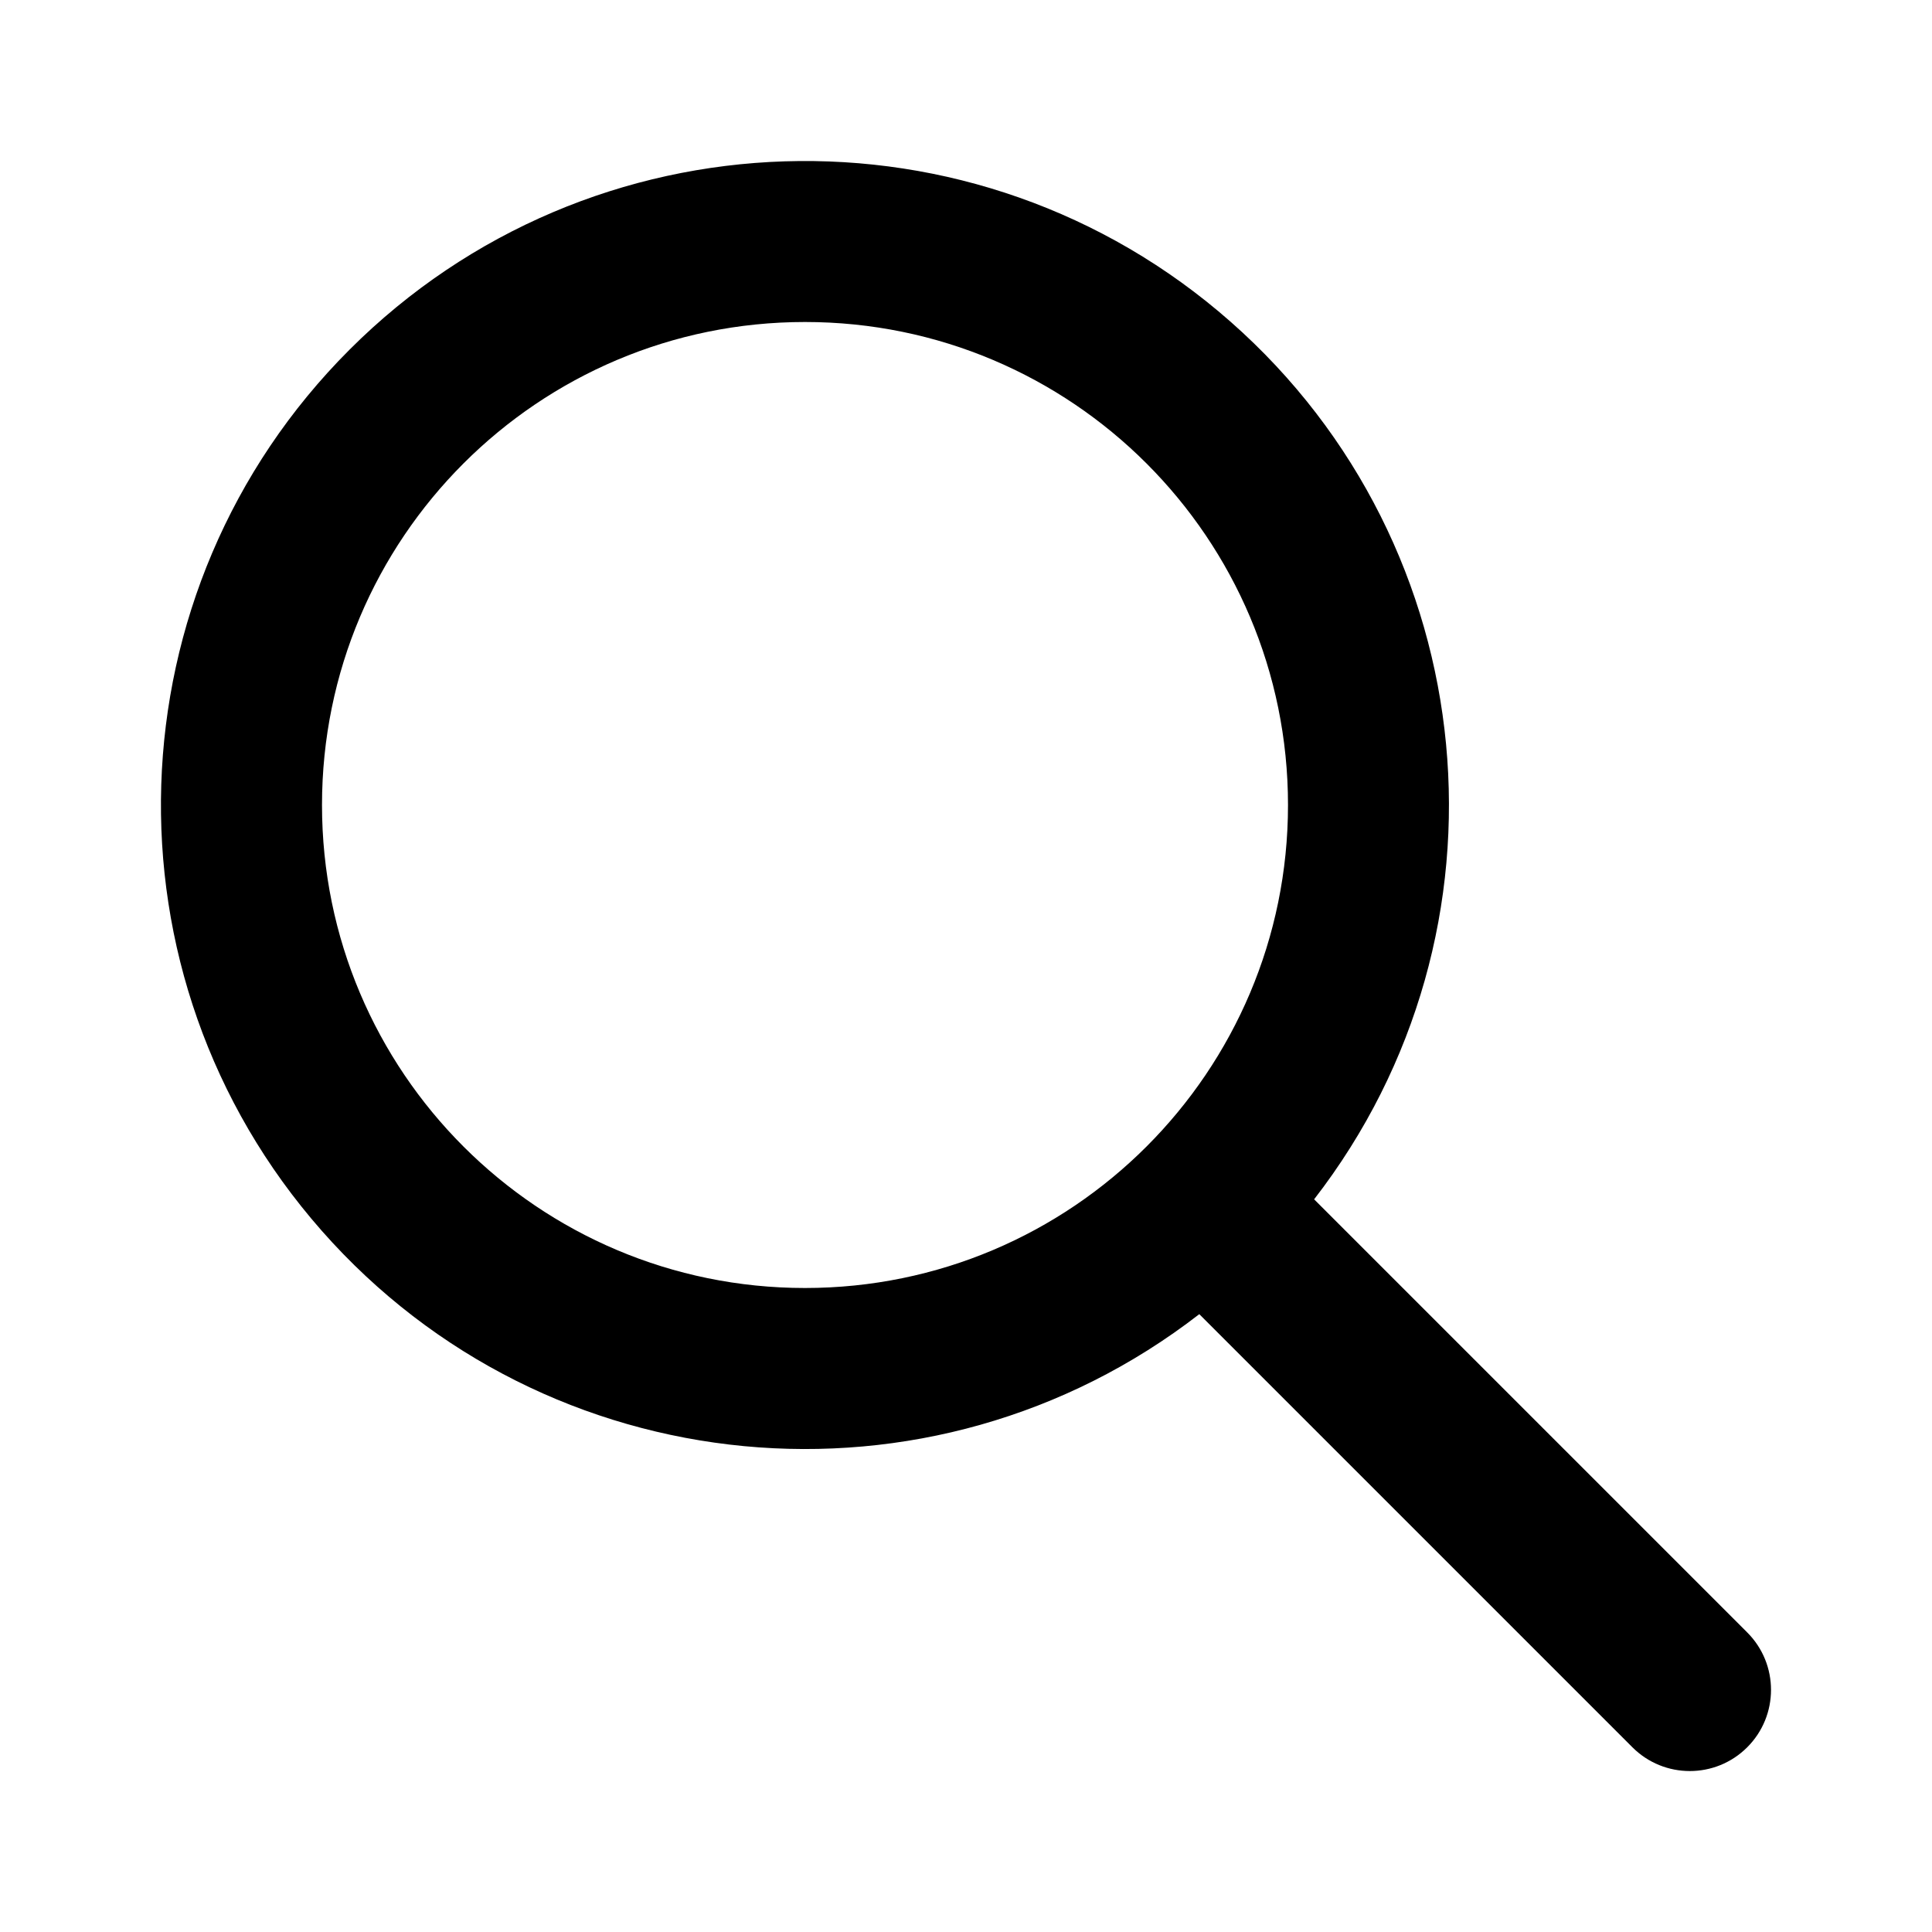
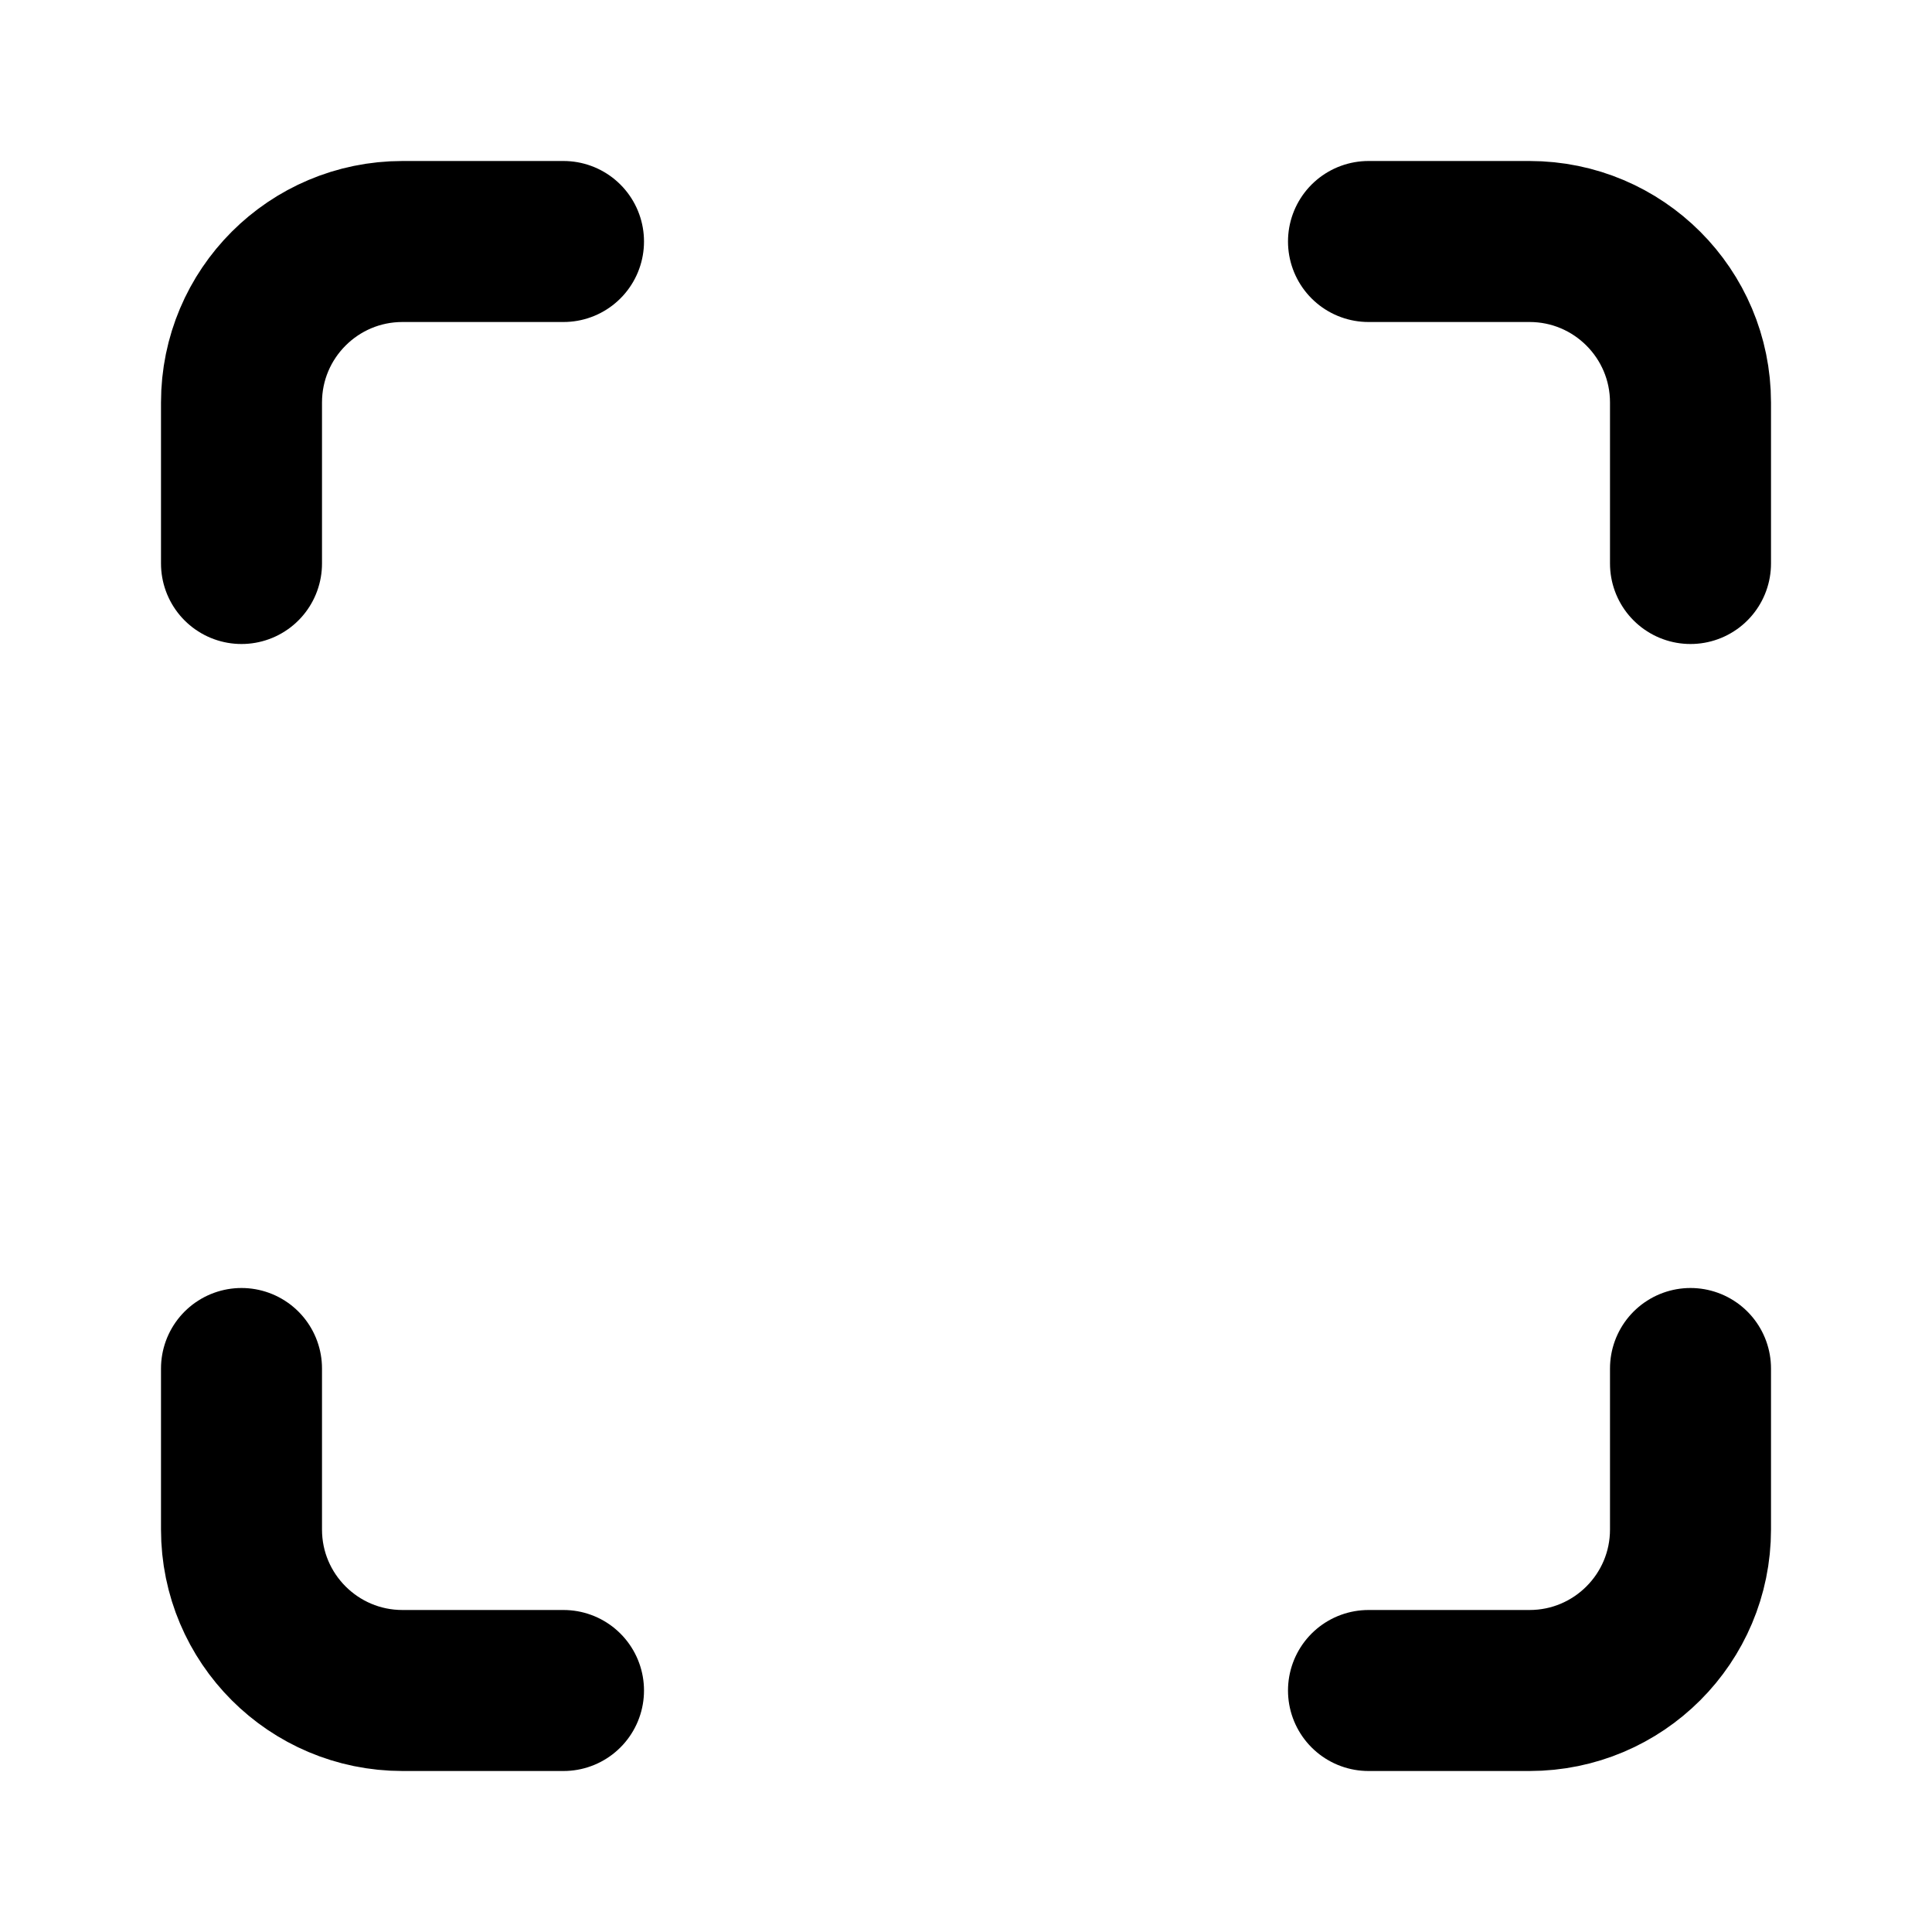
- <svg xmlns="http://www.w3.org/2000/svg" width="1em" height="1em" viewBox="0 0 24 24">
-   <g id="feSearch0" fill="none" fill-rule="evenodd" stroke="none" stroke-width="1">
-     <g id="feSearch1" fill="currentColor">
-       <path id="feSearch2" d="m16.325 14.899l5.38 5.38a1.008 1.008 0 0 1-1.427 1.426l-5.38-5.38a8 8 0 1 1 1.426-1.426ZM10 16a6 6 0 1 0 0-12a6 6 0 0 0 0 12Z" />
-     </g>
-   </g>
+ <svg xmlns="http://www.w3.org/2000/svg" width="24" height="24" viewBox="0 0 24 24" fill="none" stroke="currentColor" stroke-width="2" stroke-linecap="round" stroke-linejoin="round" class="lucide lucide-scan">
+   <path d="M3 7V5a2 2 0 0 1 2-2h2" />
+   <path d="M17 3h2a2 2 0 0 1 2 2v2" />
+   <path d="M21 17v2a2 2 0 0 1-2 2h-2" />
+   <path d="M7 21H5a2 2 0 0 1-2-2v-2" />
</svg>
